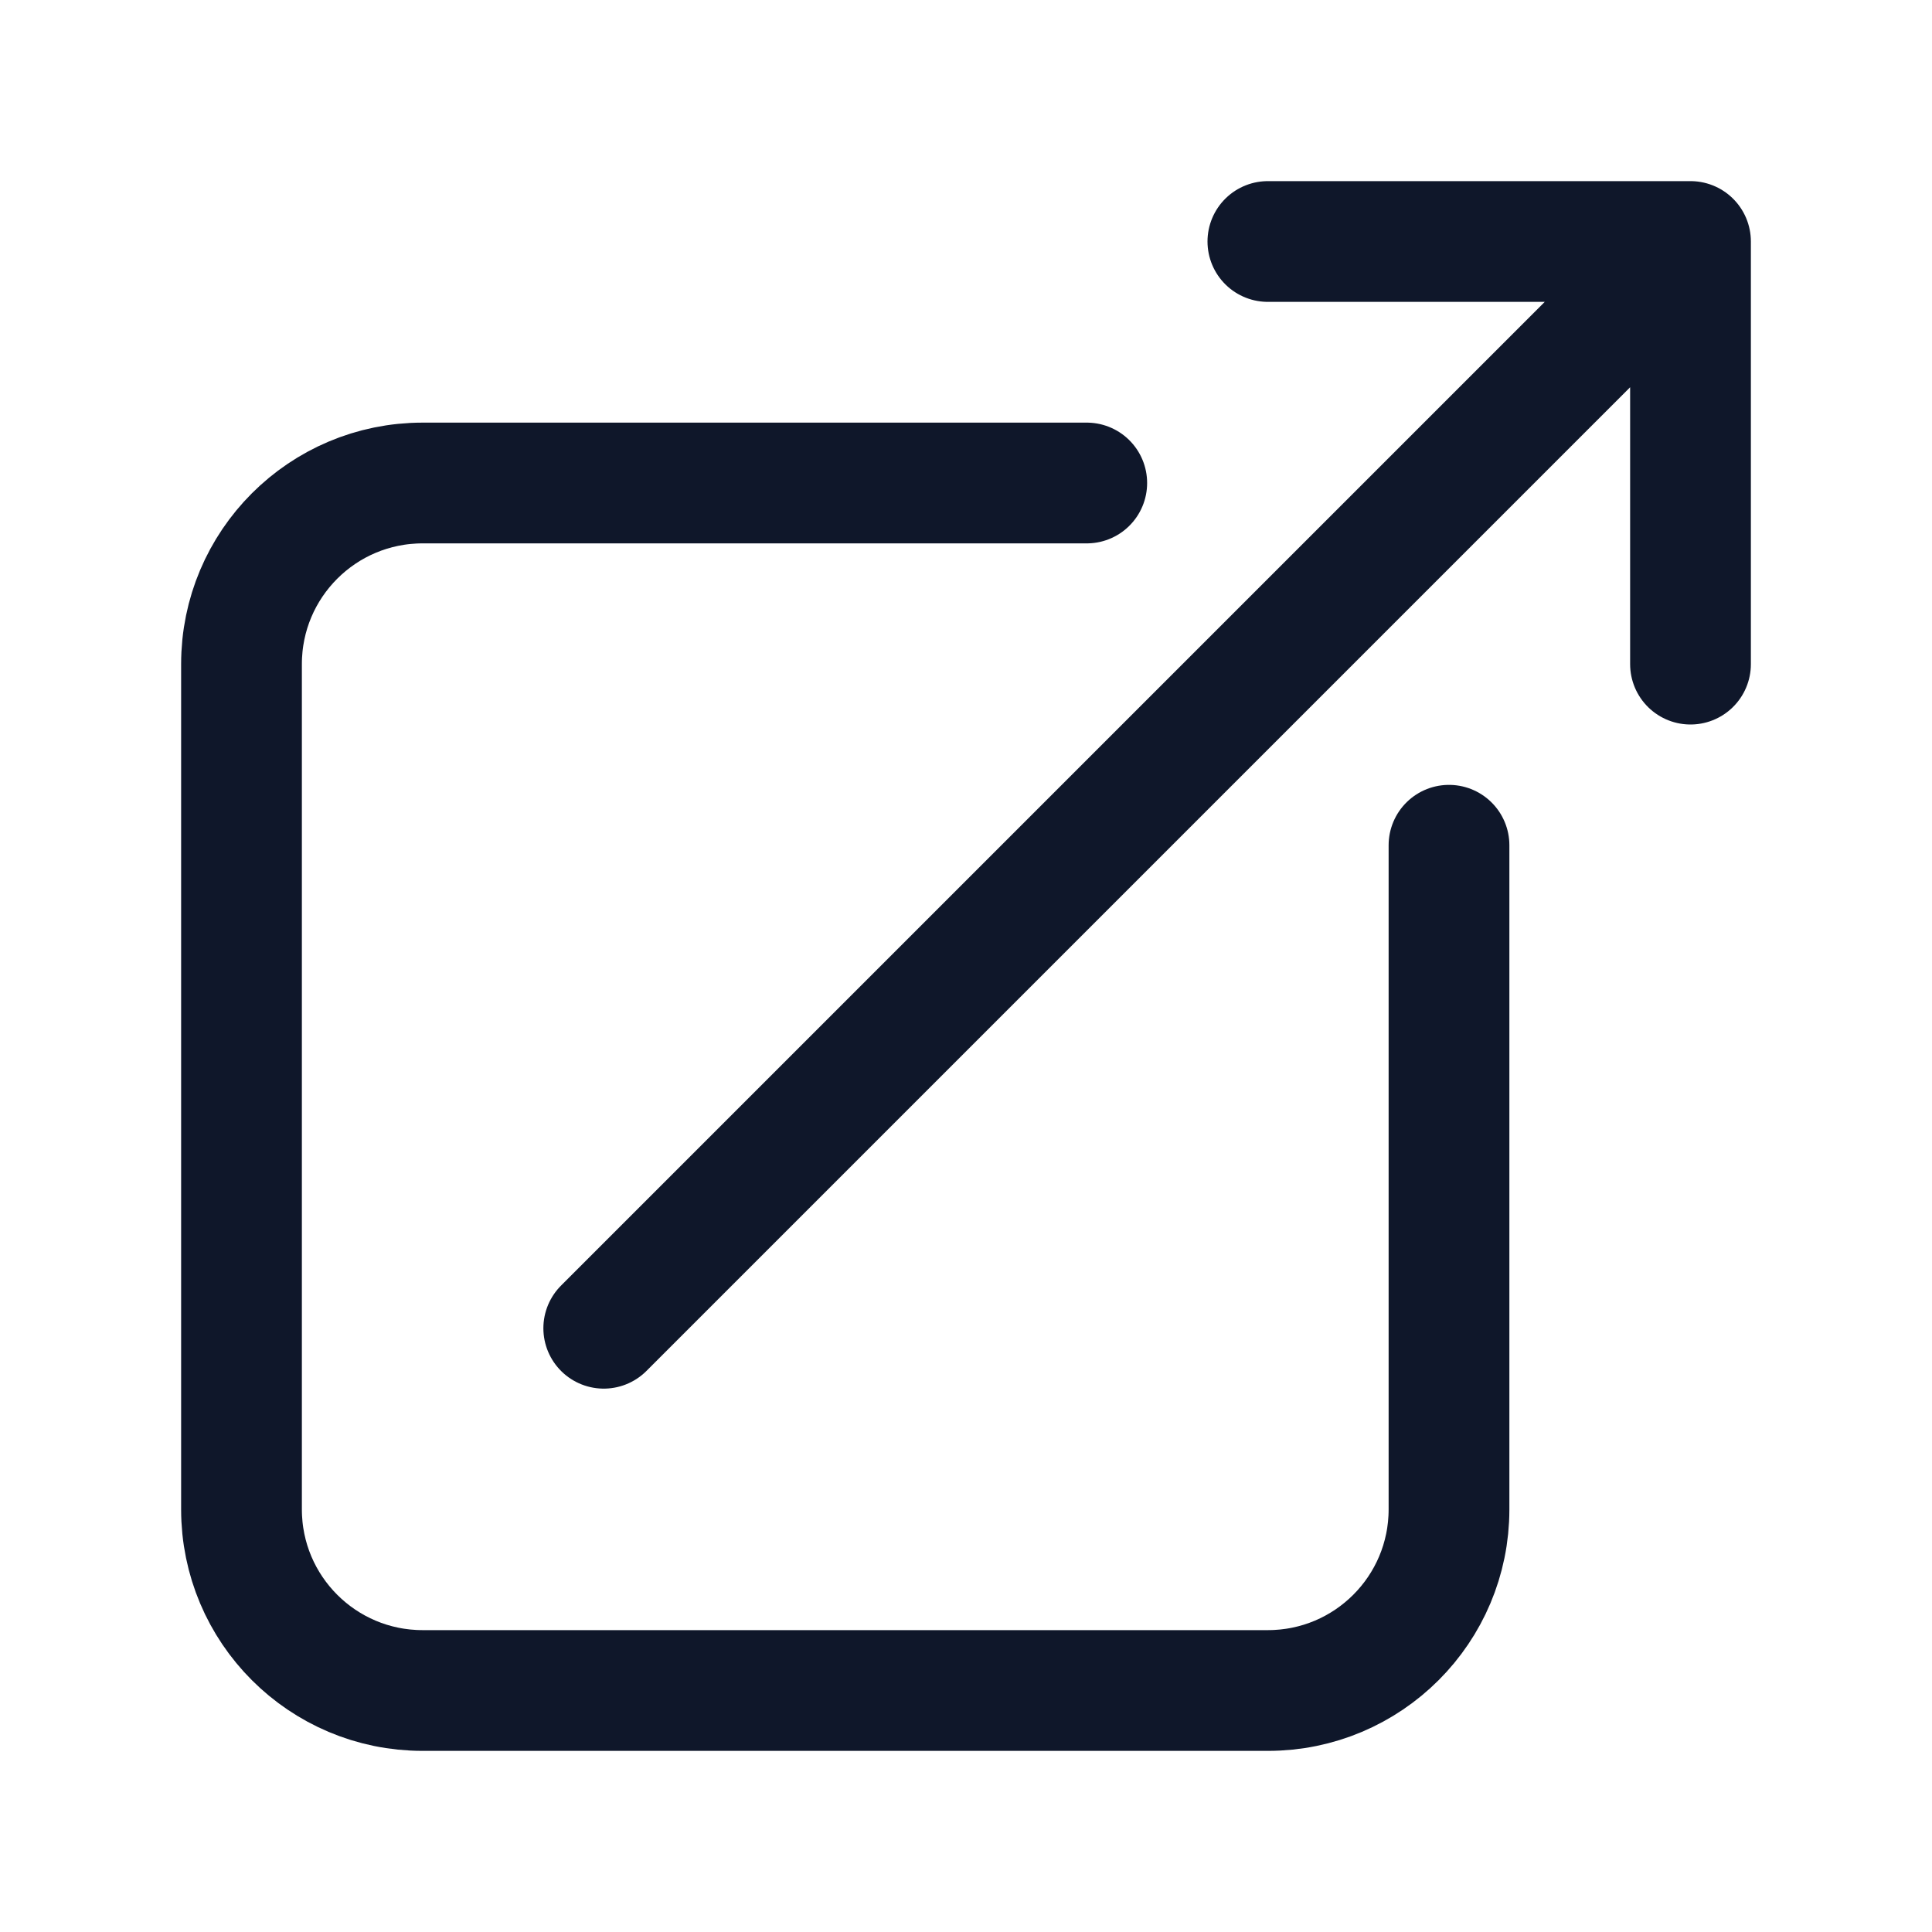
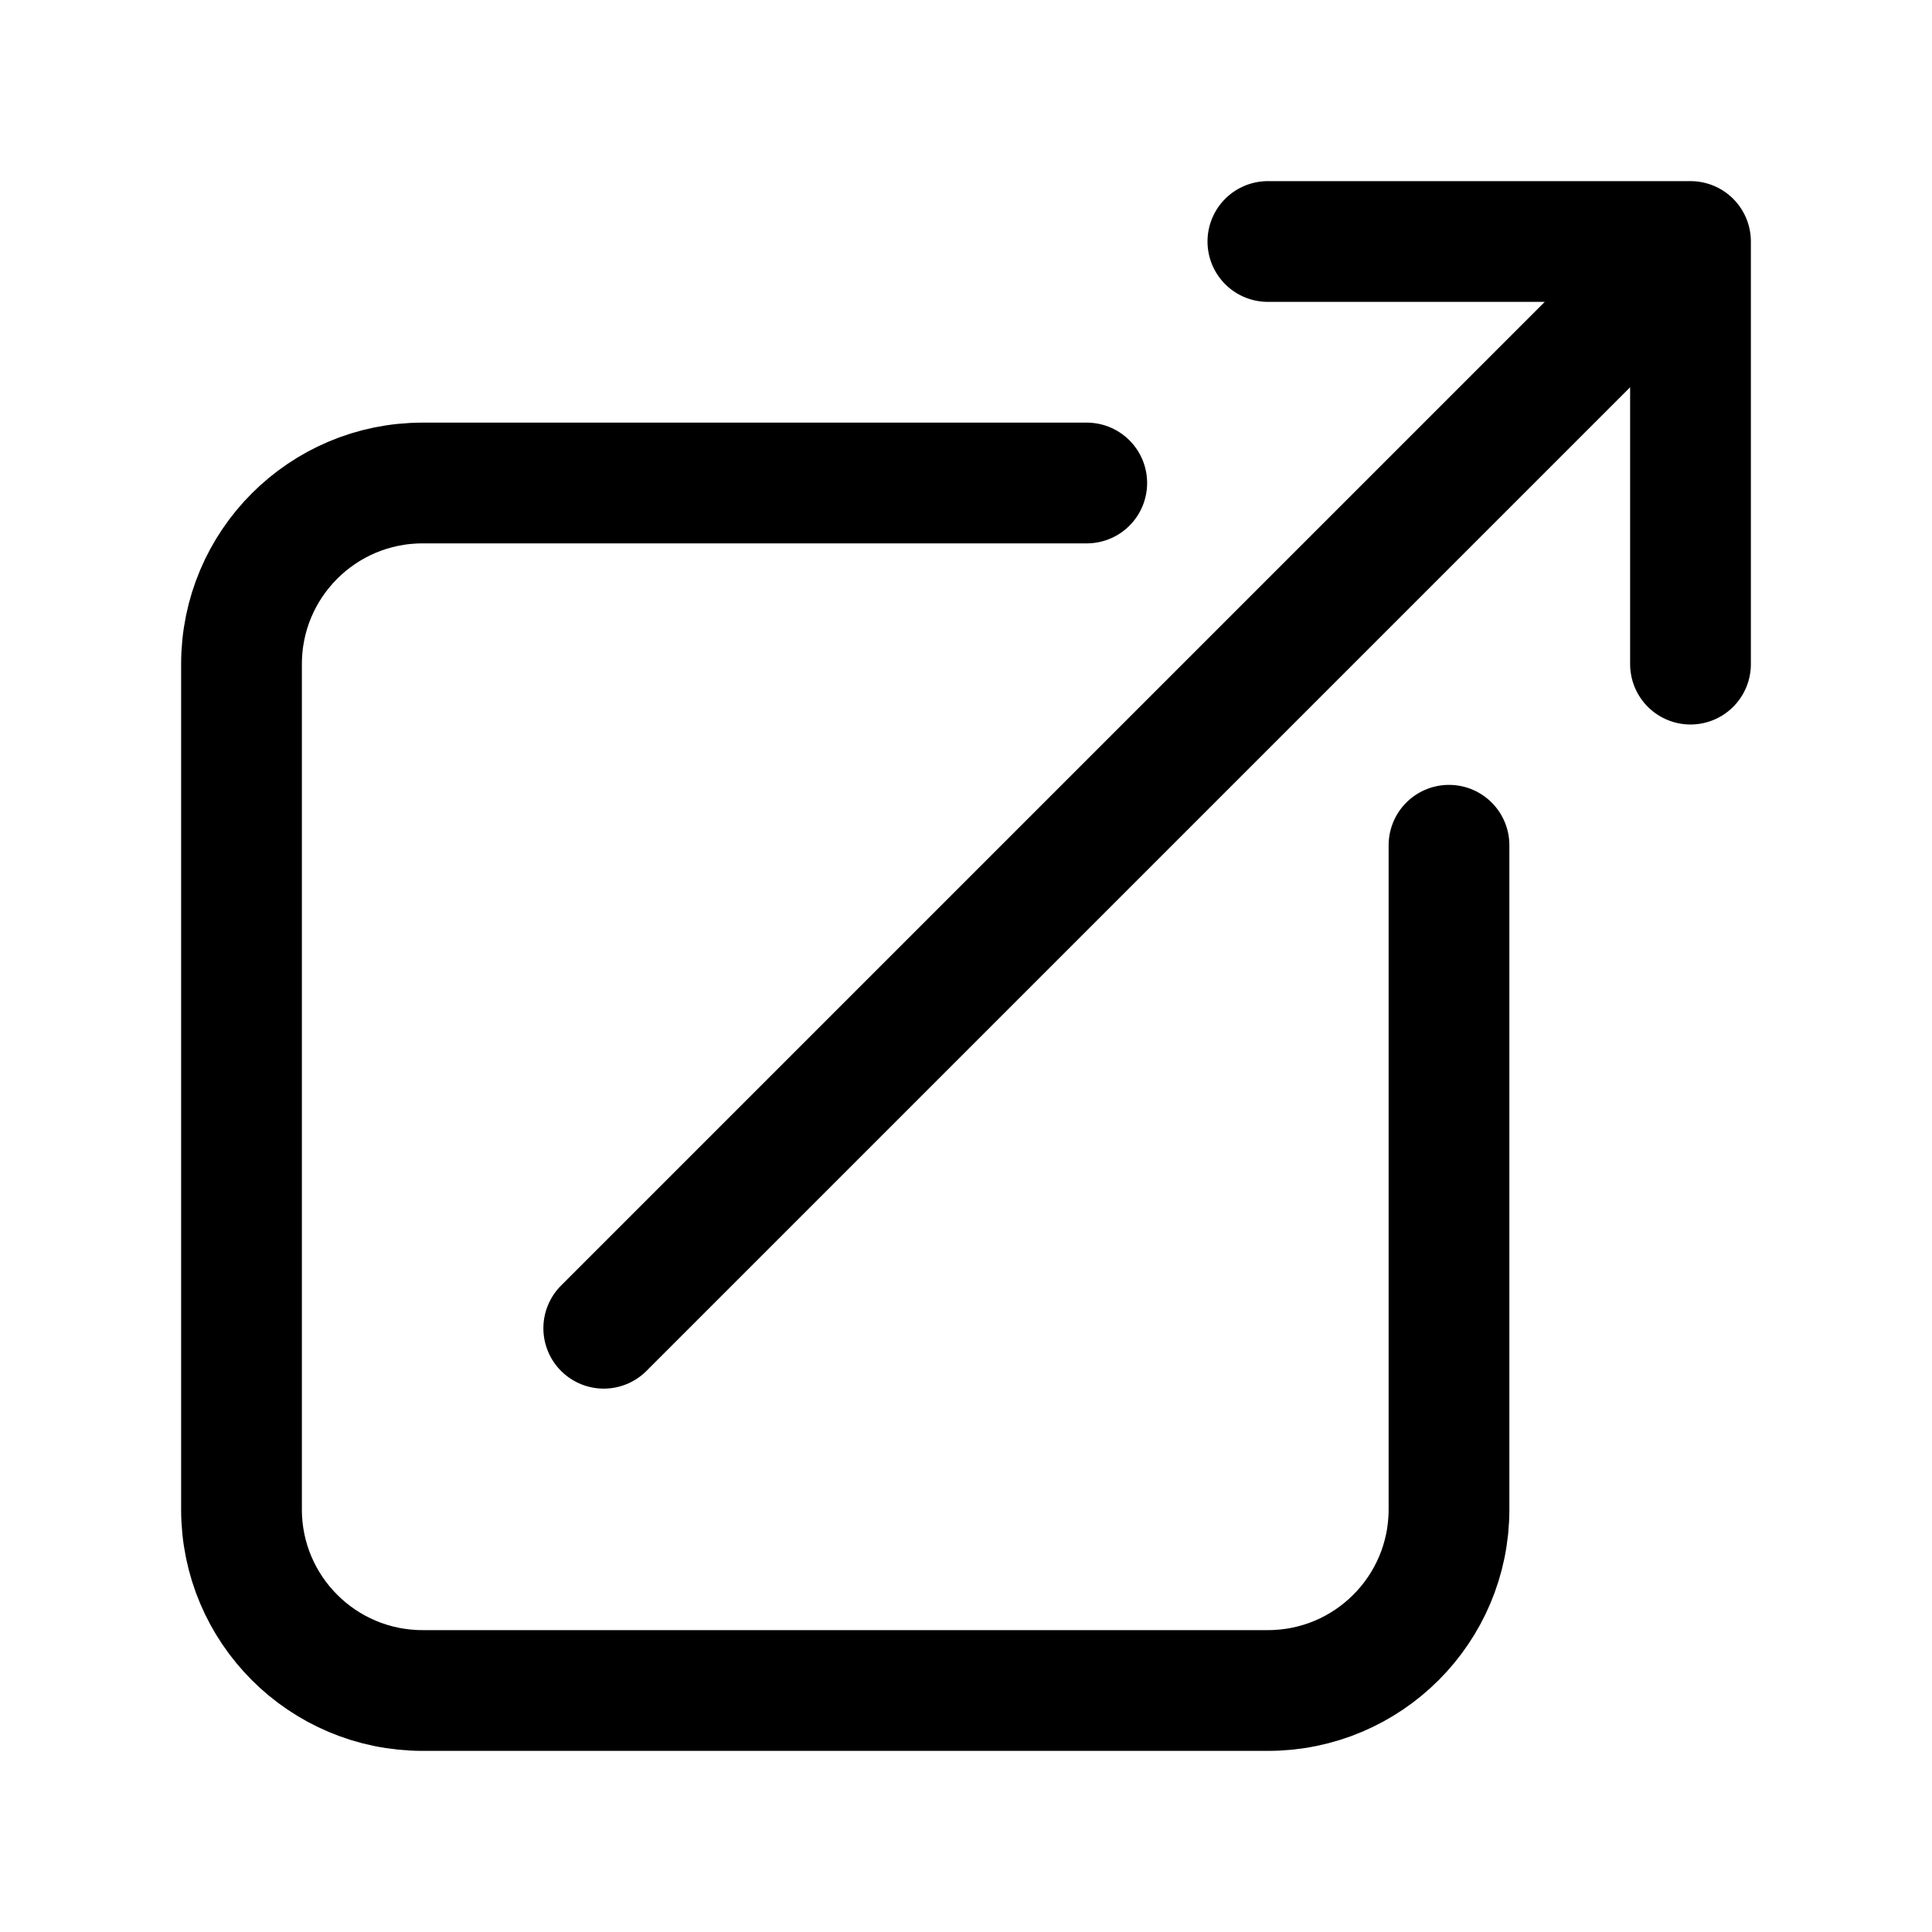
<svg xmlns="http://www.w3.org/2000/svg" width="24" height="24" viewBox="0 0 24 24" fill="none">
-   <path d="M13.5 6H5.25C4.007 6 3 7.007 3 8.25V18.75C3 19.993 4.007 21 5.25 21H15.75C16.993 21 18 19.993 18 18.75V10.5M7.5 16.5L21 3M21 3L15.75 3M21 3V8.25" stroke="#0F172A" stroke-width="1.5" stroke-linecap="round" stroke-linejoin="round" />
+   <path d="M13.5 6H5.25C4.007 6 3 7.007 3 8.25V18.75C3 19.993 4.007 21 5.25 21H15.75C16.993 21 18 19.993 18 18.75V10.5M7.5 16.5L21 3M21 3L15.75 3M21 3V8.25" stroke="currentColor" stroke-width="1.5" stroke-linecap="round" stroke-linejoin="round" />
</svg>
